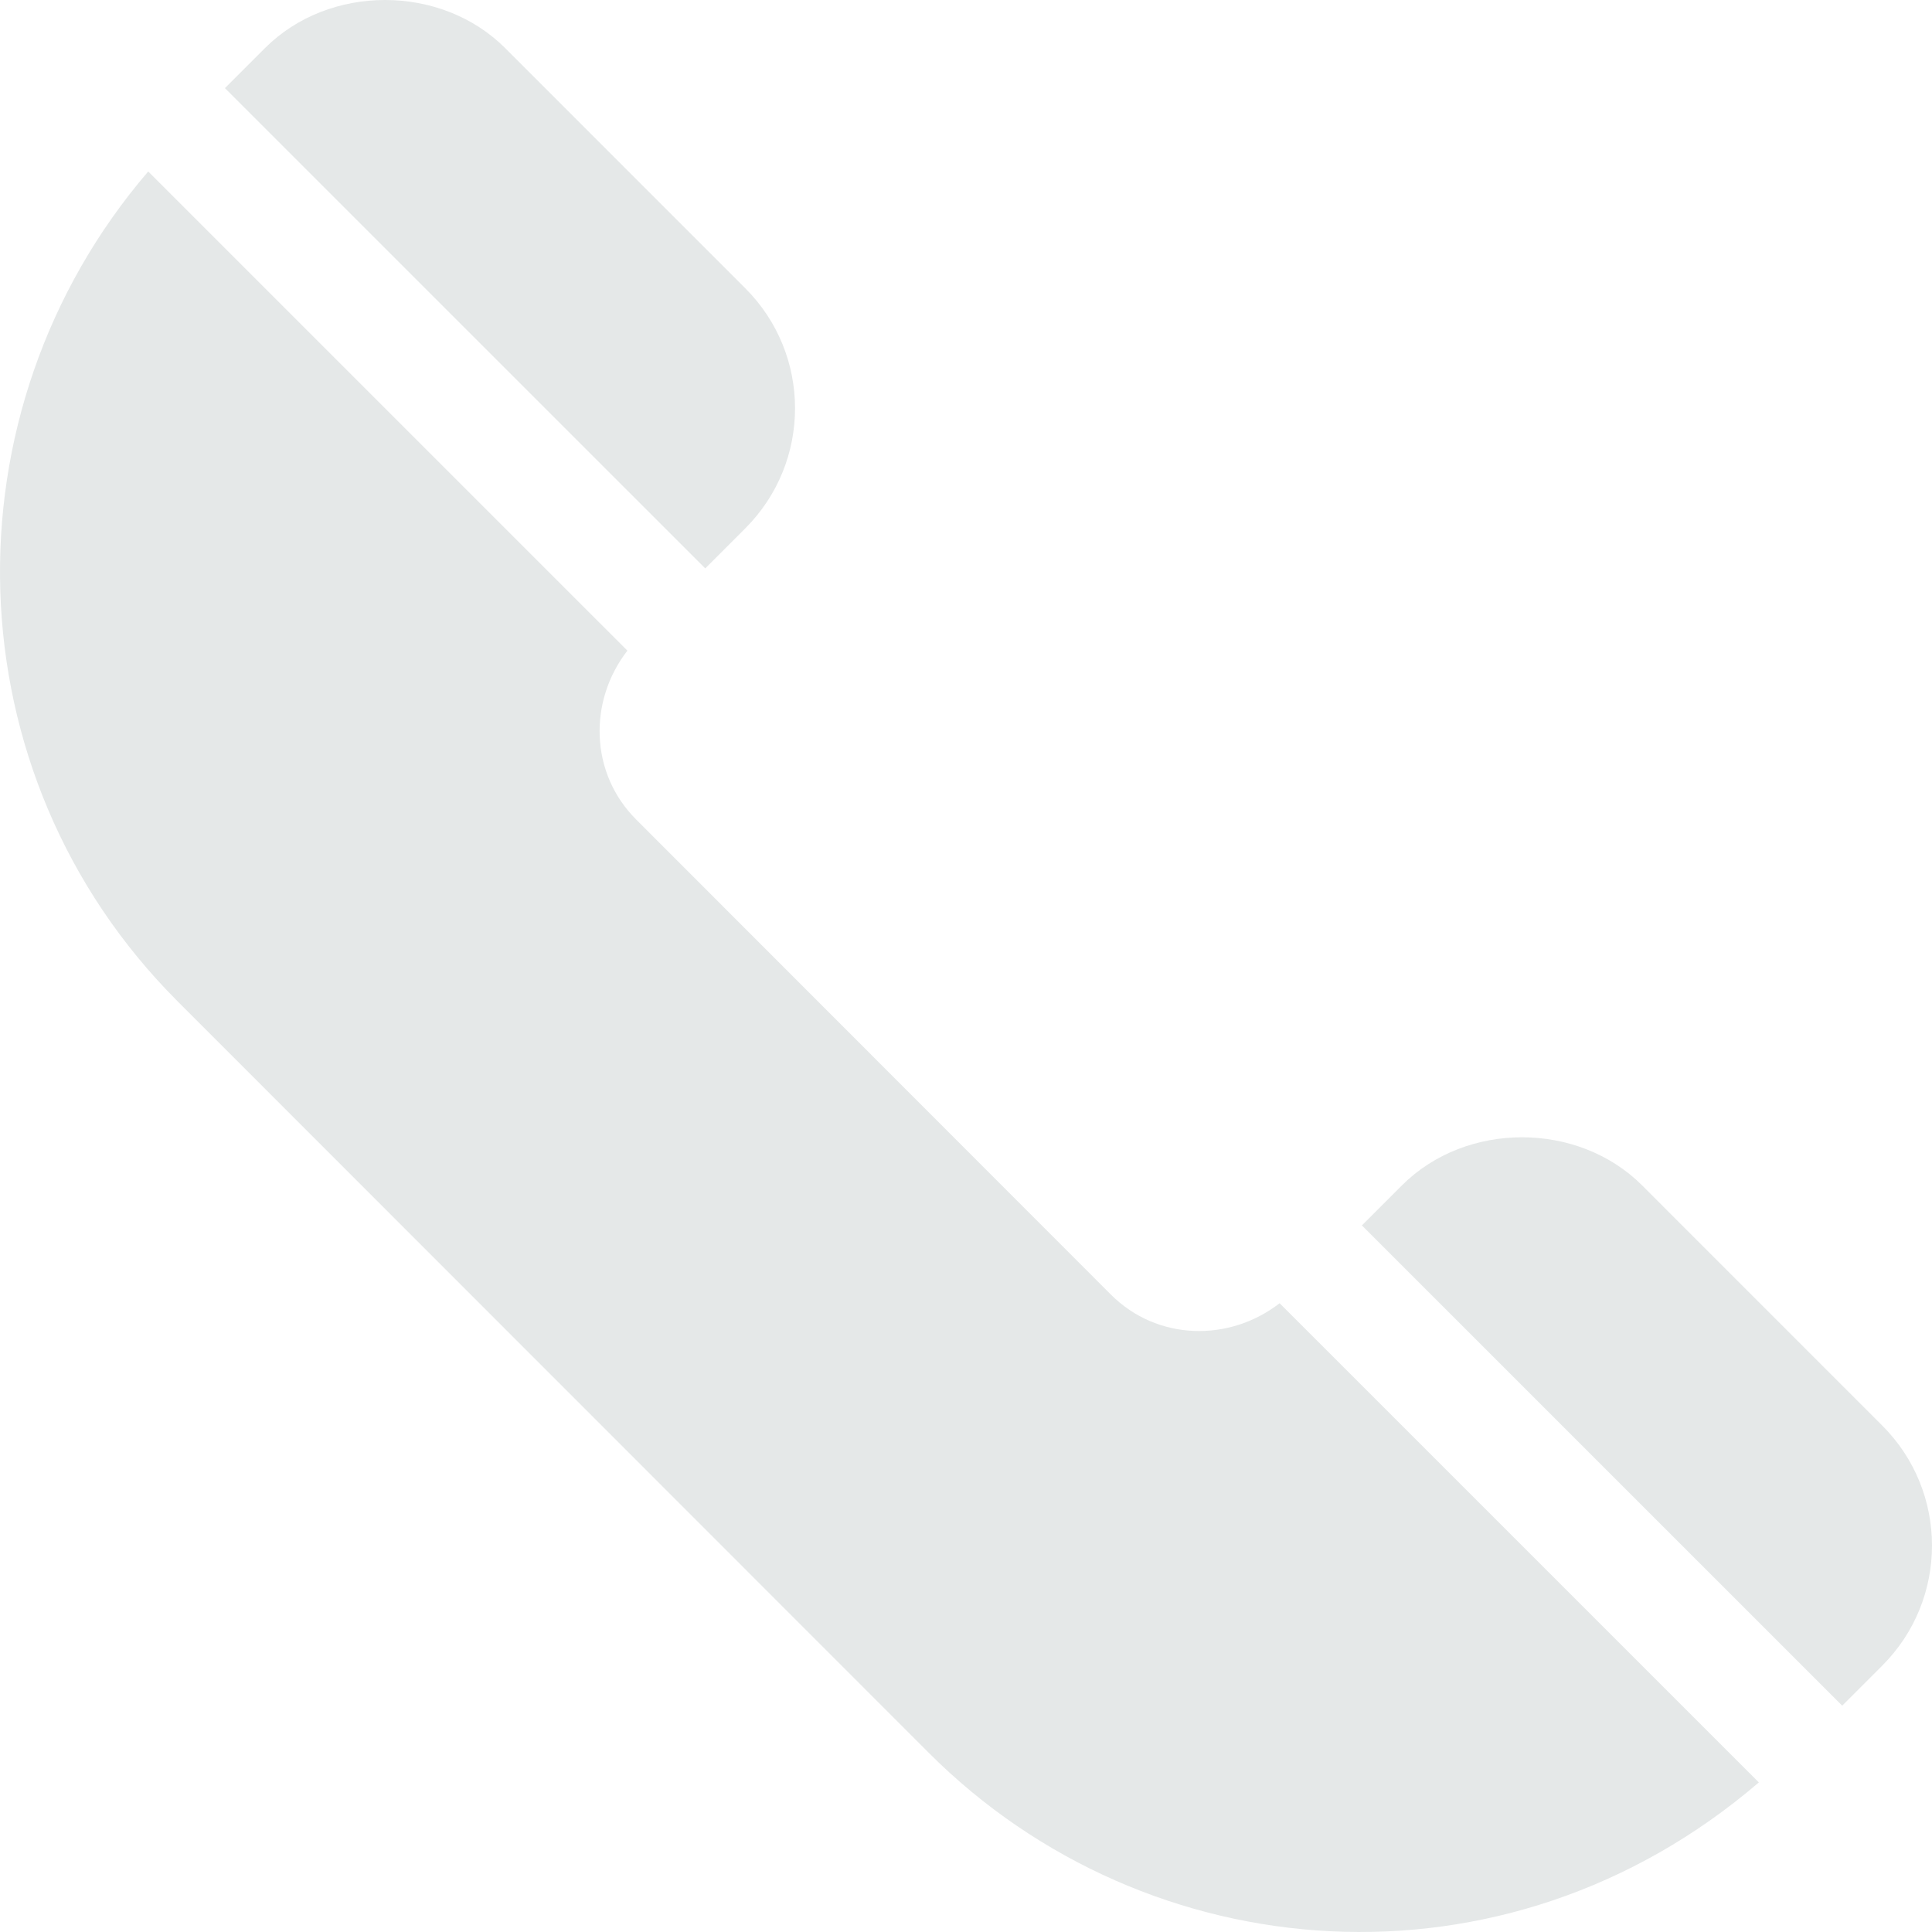
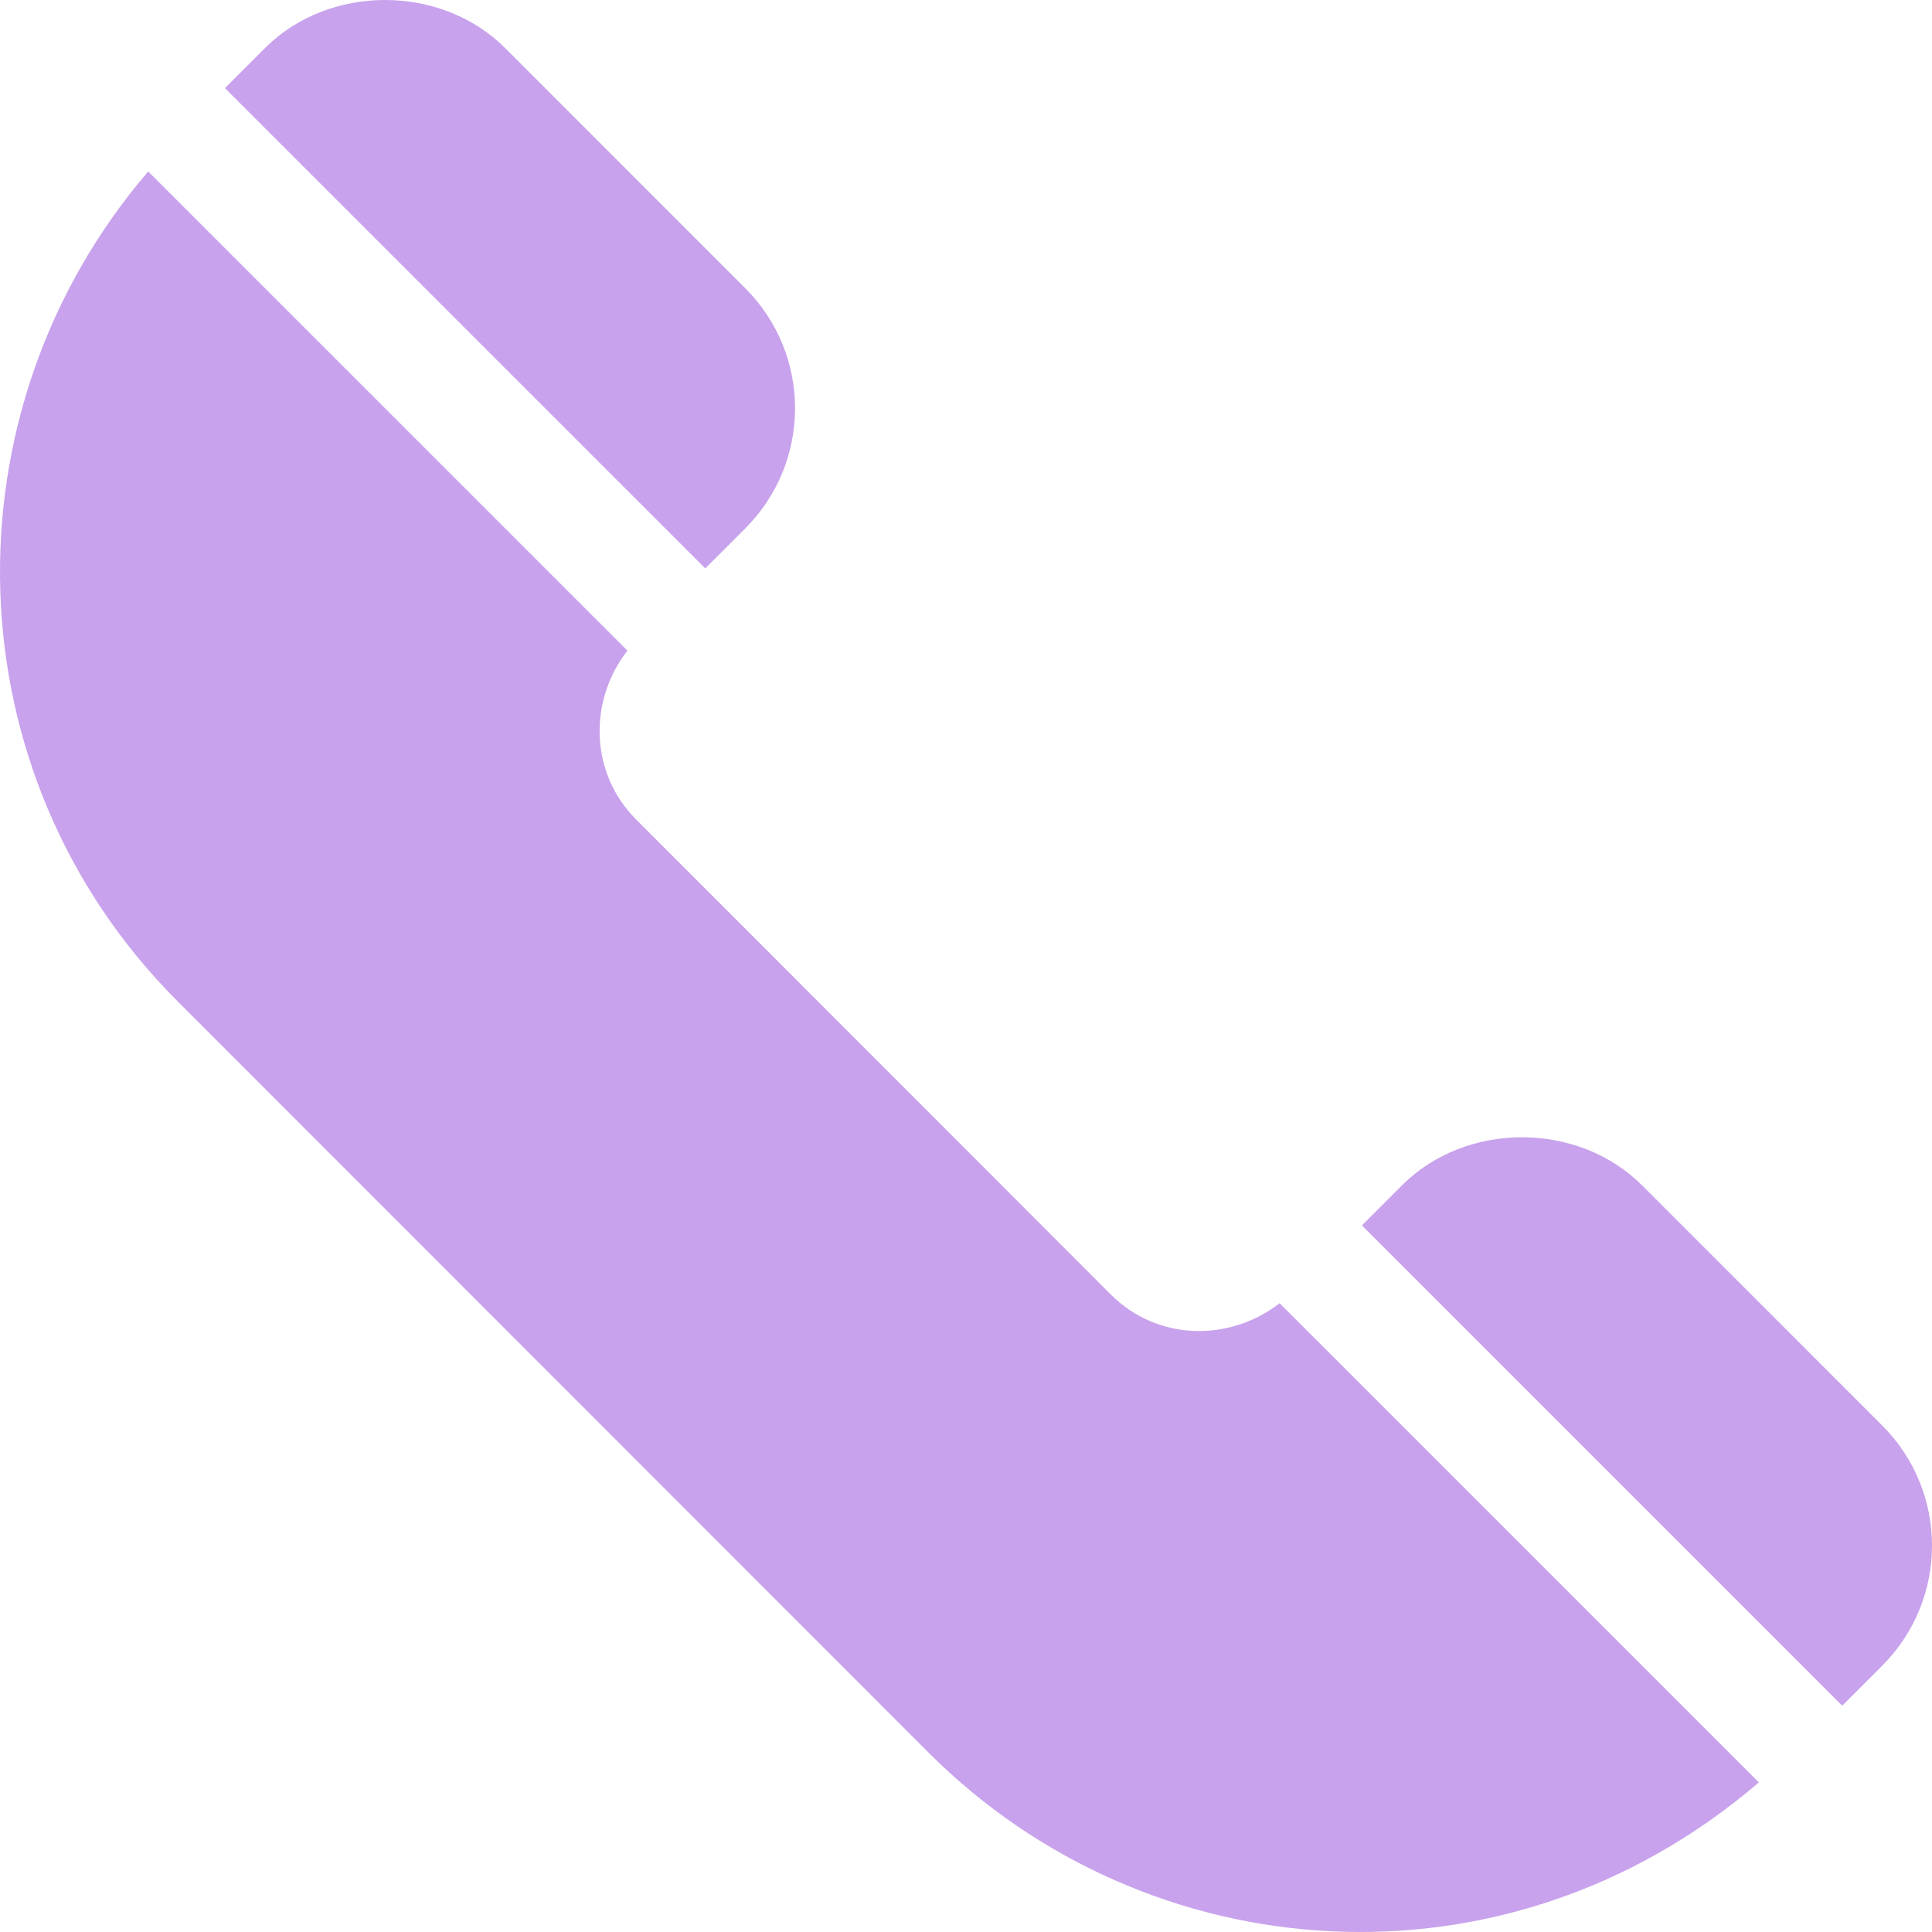
<svg xmlns="http://www.w3.org/2000/svg" version="1.1" id="Capa_1" x="0px" y="0px" viewBox="0 0 512.001 512.001" style="enable-background:new 0 0 512.001 512.001;" xml:space="preserve">
  <g>
    <g>
-       <path fill="#E5E8E8" d="M498.808,377.784l-63.633-63.647c-16.978-16.978-46.641-17.007-63.647,0l-10.611,10.611l127.284,127.277l10.607-10.607    C516.427,423.798,516.368,395.314,498.808,377.784z" />
+       <path fill="#C8A2EC" d="M498.808,377.784l-63.633-63.647c-16.978-16.978-46.641-17.007-63.647,0l-10.611,10.611l127.284,127.277l10.607-10.607    C516.427,423.798,516.368,395.314,498.808,377.784z" />
    </g>
  </g>
  <g>
    <g>
-       <path fill="#E5E8E8" d="M339.116,345.37c-13.39,10.373-32.492,9.959-44.727-2.303L168.572,217.163c-12.263-12.263-12.676-31.379-2.303-44.736    L39.278,45.443c-54.631,63.68-52.495,159.633,7.8,219.928l199.103,199.19c57.86,57.858,152.635,65.532,219.932,7.797    L339.116,345.37z" />
+       <path fill="#C8A2EC" d="M339.116,345.37c-13.39,10.373-32.492,9.959-44.727-2.303L168.572,217.163c-12.263-12.263-12.676-31.379-2.303-44.736    L39.278,45.443c-54.631,63.68-52.495,159.633,7.8,219.928l199.103,199.19c57.86,57.858,152.635,65.532,219.932,7.797    L339.116,345.37z" />
    </g>
  </g>
  <g>
    <g>
-       <path fill="#E5E8E8" d="M197.503,76.391L133.87,12.744c-16.978-16.978-46.641-17.007-63.647,0L59.612,23.355l127.284,127.277l10.607-10.608    C215.121,122.406,215.063,93.922,197.503,76.391z" />
+       <path fill="#C8A2EC" d="M197.503,76.391L133.87,12.744c-16.978-16.978-46.641-17.007-63.647,0L59.612,23.355l127.284,127.277l10.607-10.608    C215.121,122.406,215.063,93.922,197.503,76.391z" />
    </g>
  </g>
  <g>
</g>
  <g>
</g>
  <g>
</g>
  <g>
</g>
  <g>
</g>
  <g>
</g>
  <g>
</g>
  <g>
</g>
  <g>
</g>
  <g>
</g>
  <g>
</g>
  <g>
</g>
  <g>
</g>
  <g>
</g>
  <g>
</g>
</svg>
